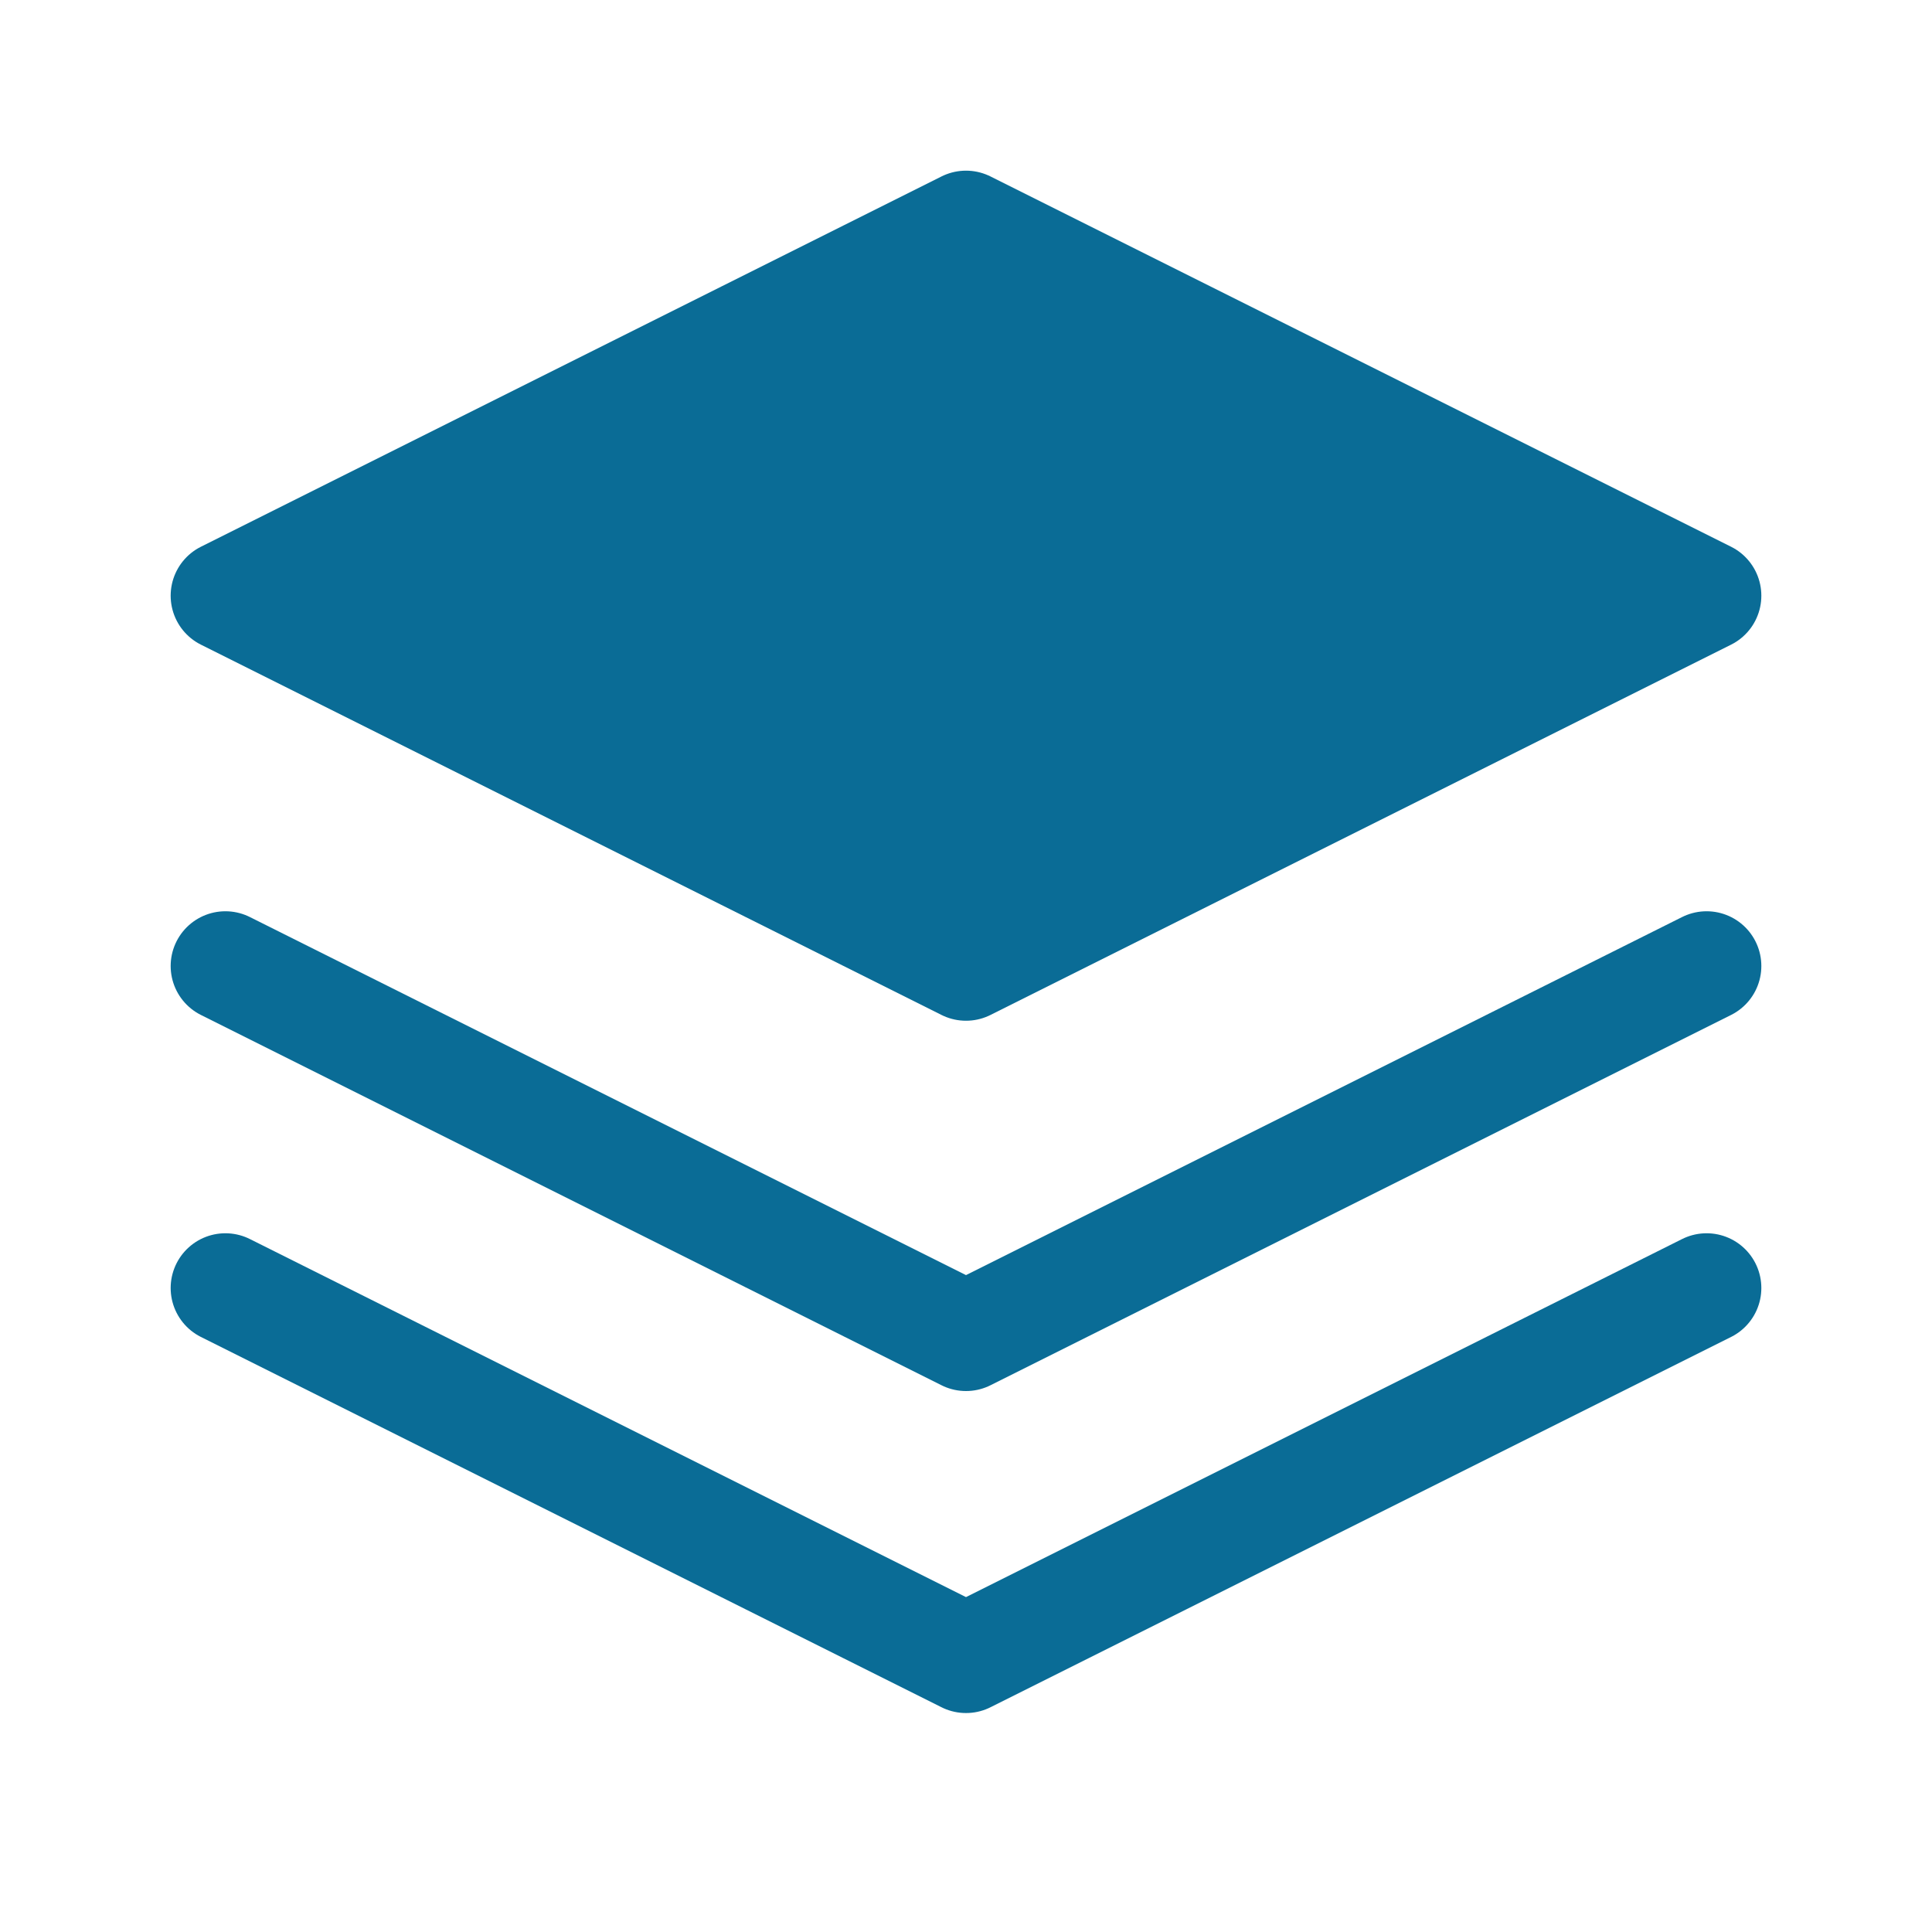
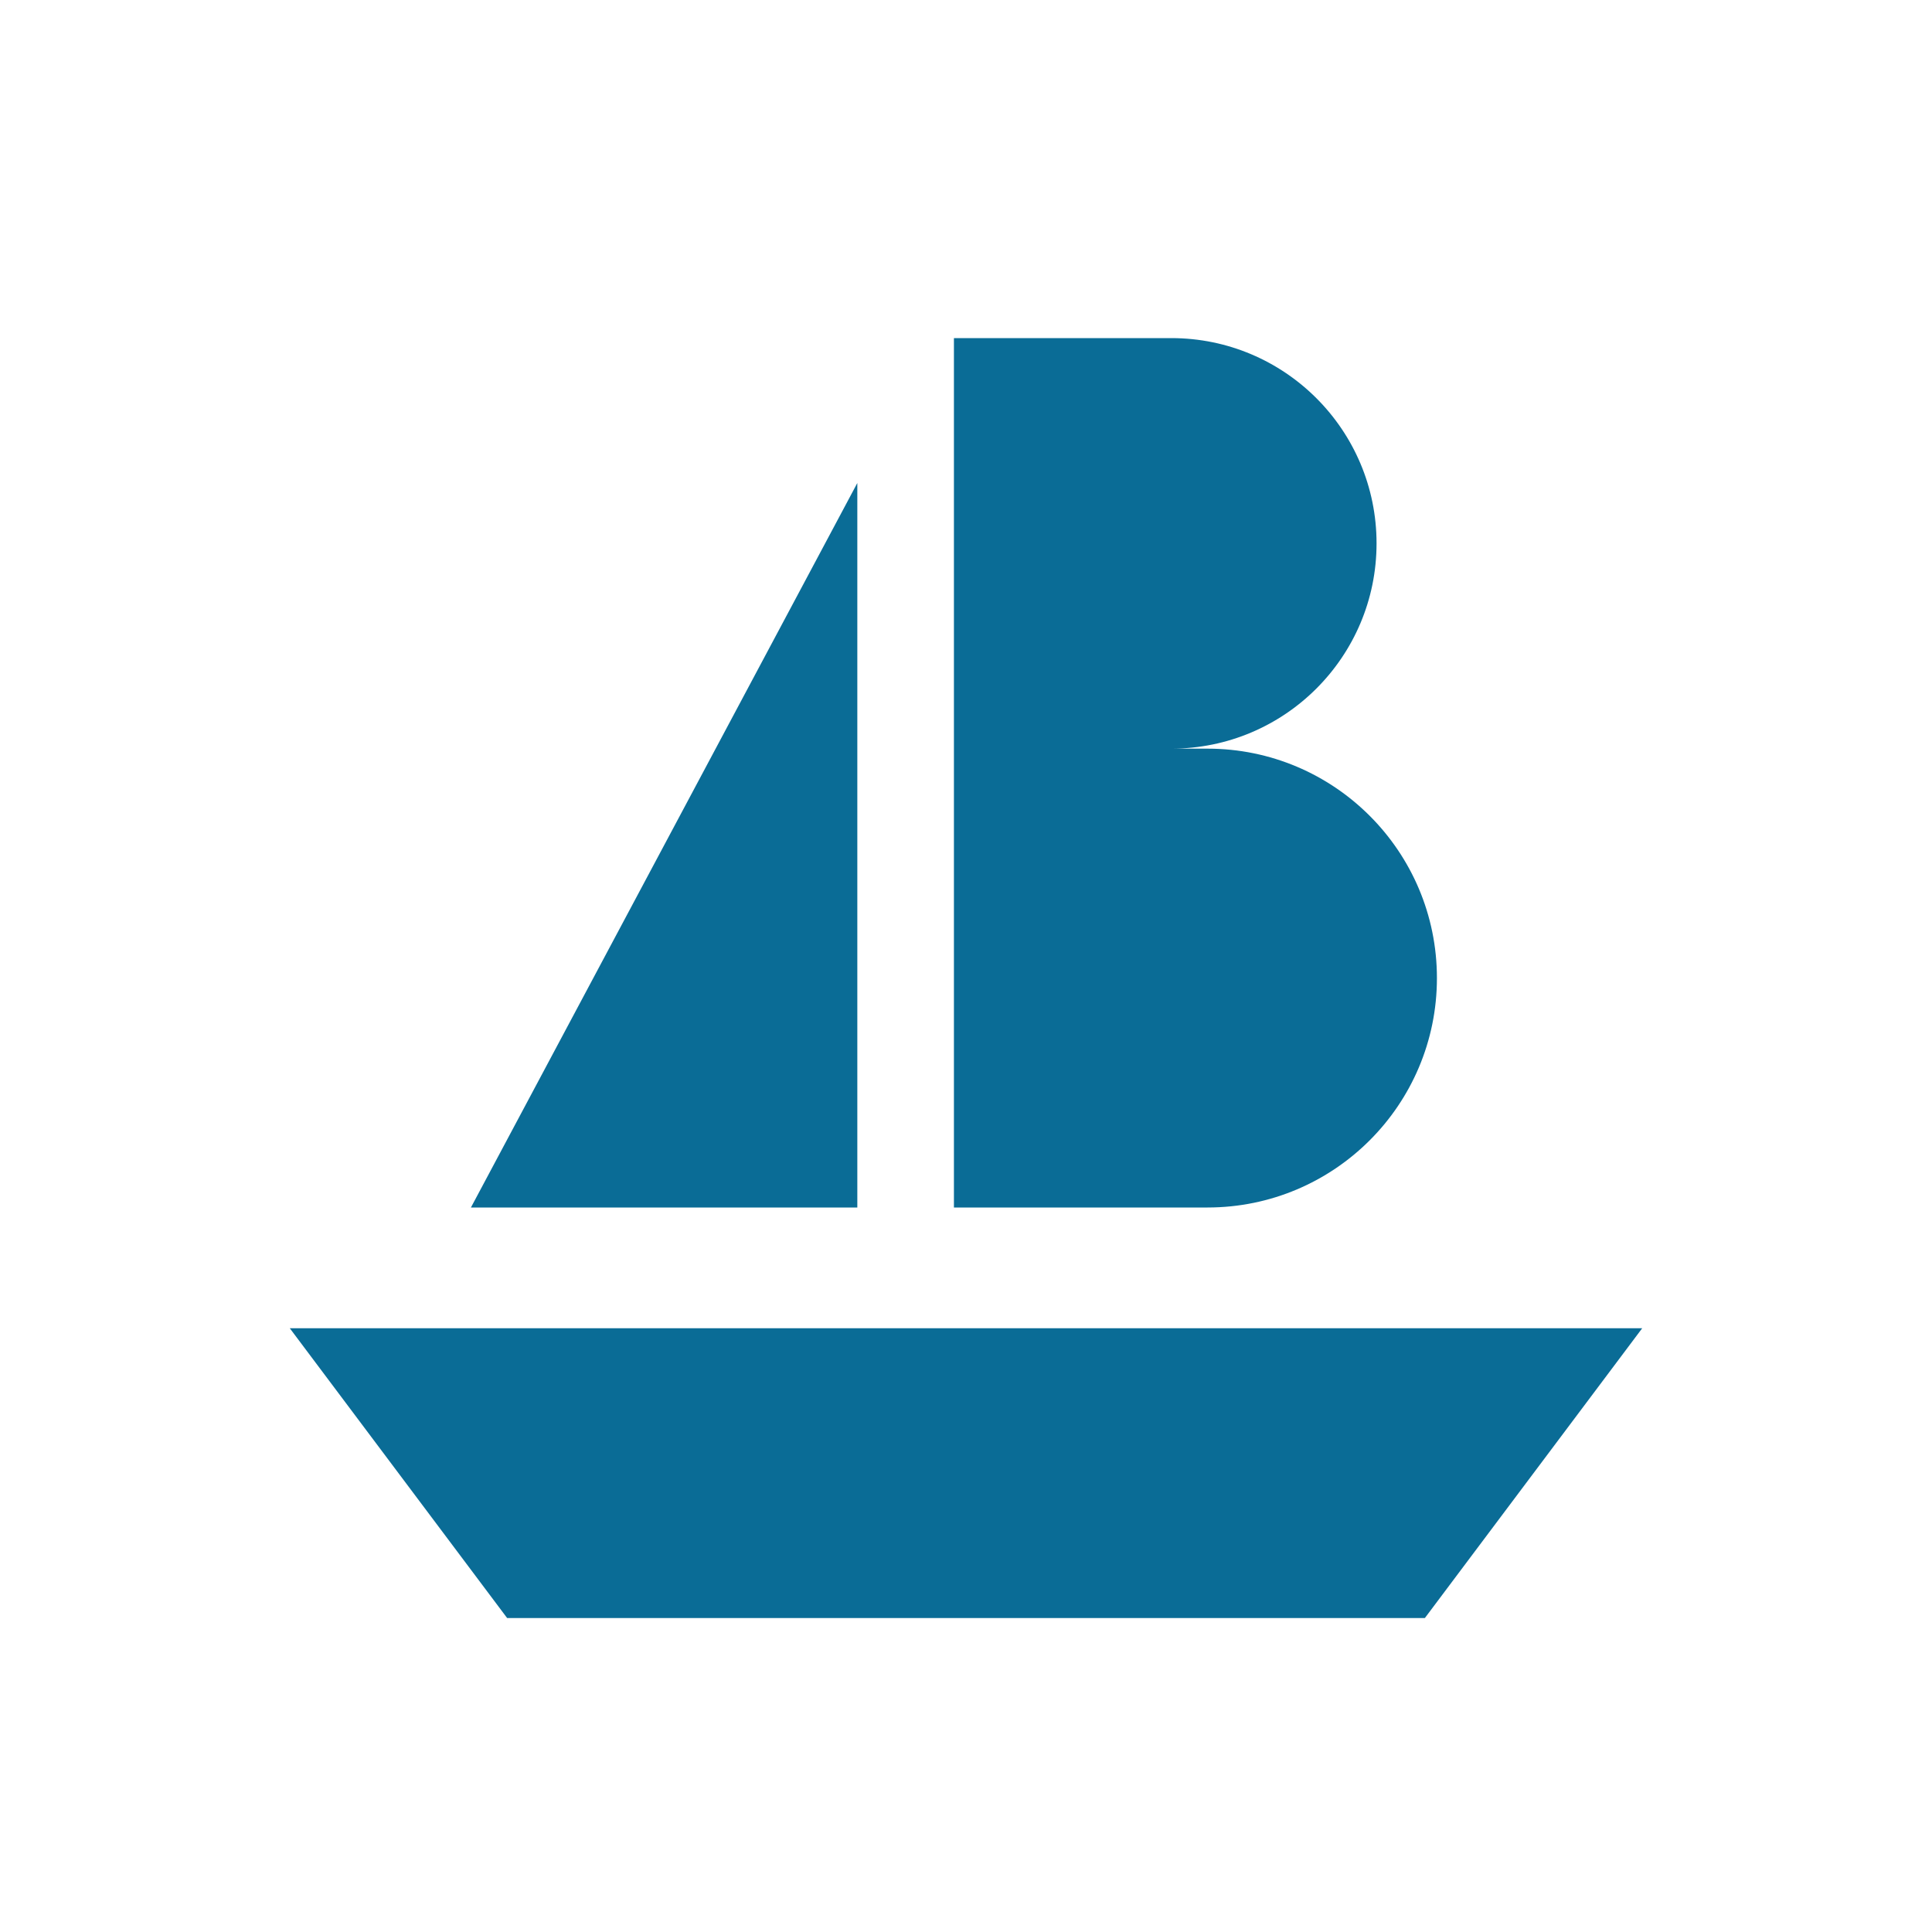
<svg xmlns="http://www.w3.org/2000/svg" viewBox="0 0 600 600">
-   <g fill="none" stroke="#0A6C96" stroke-width="34" stroke-linejoin="round" stroke-linecap="round">
-     <path d="M300 70 L530 185 L300 300 L70 185 Z" fill="#0A6C96" />
-     <path d="M70 300 L300 415 L530 300" />
-     <path d="M70 400 L300 515 L530 400" />
+   <g fill="#0A6C96" transform="translate(60 60) scale(7.5)">
+     <path d="M31.5 6H40.5A8.5 8.5 0 0 1 40.5 23H42A9.5 9.5 0 0 1 42 42H31.5Z" />
+     <path d="M27.5 12V42H11.5Z" />
+     <path d="M4 47H60L51 59H13Z" />
  </g>
</svg>
